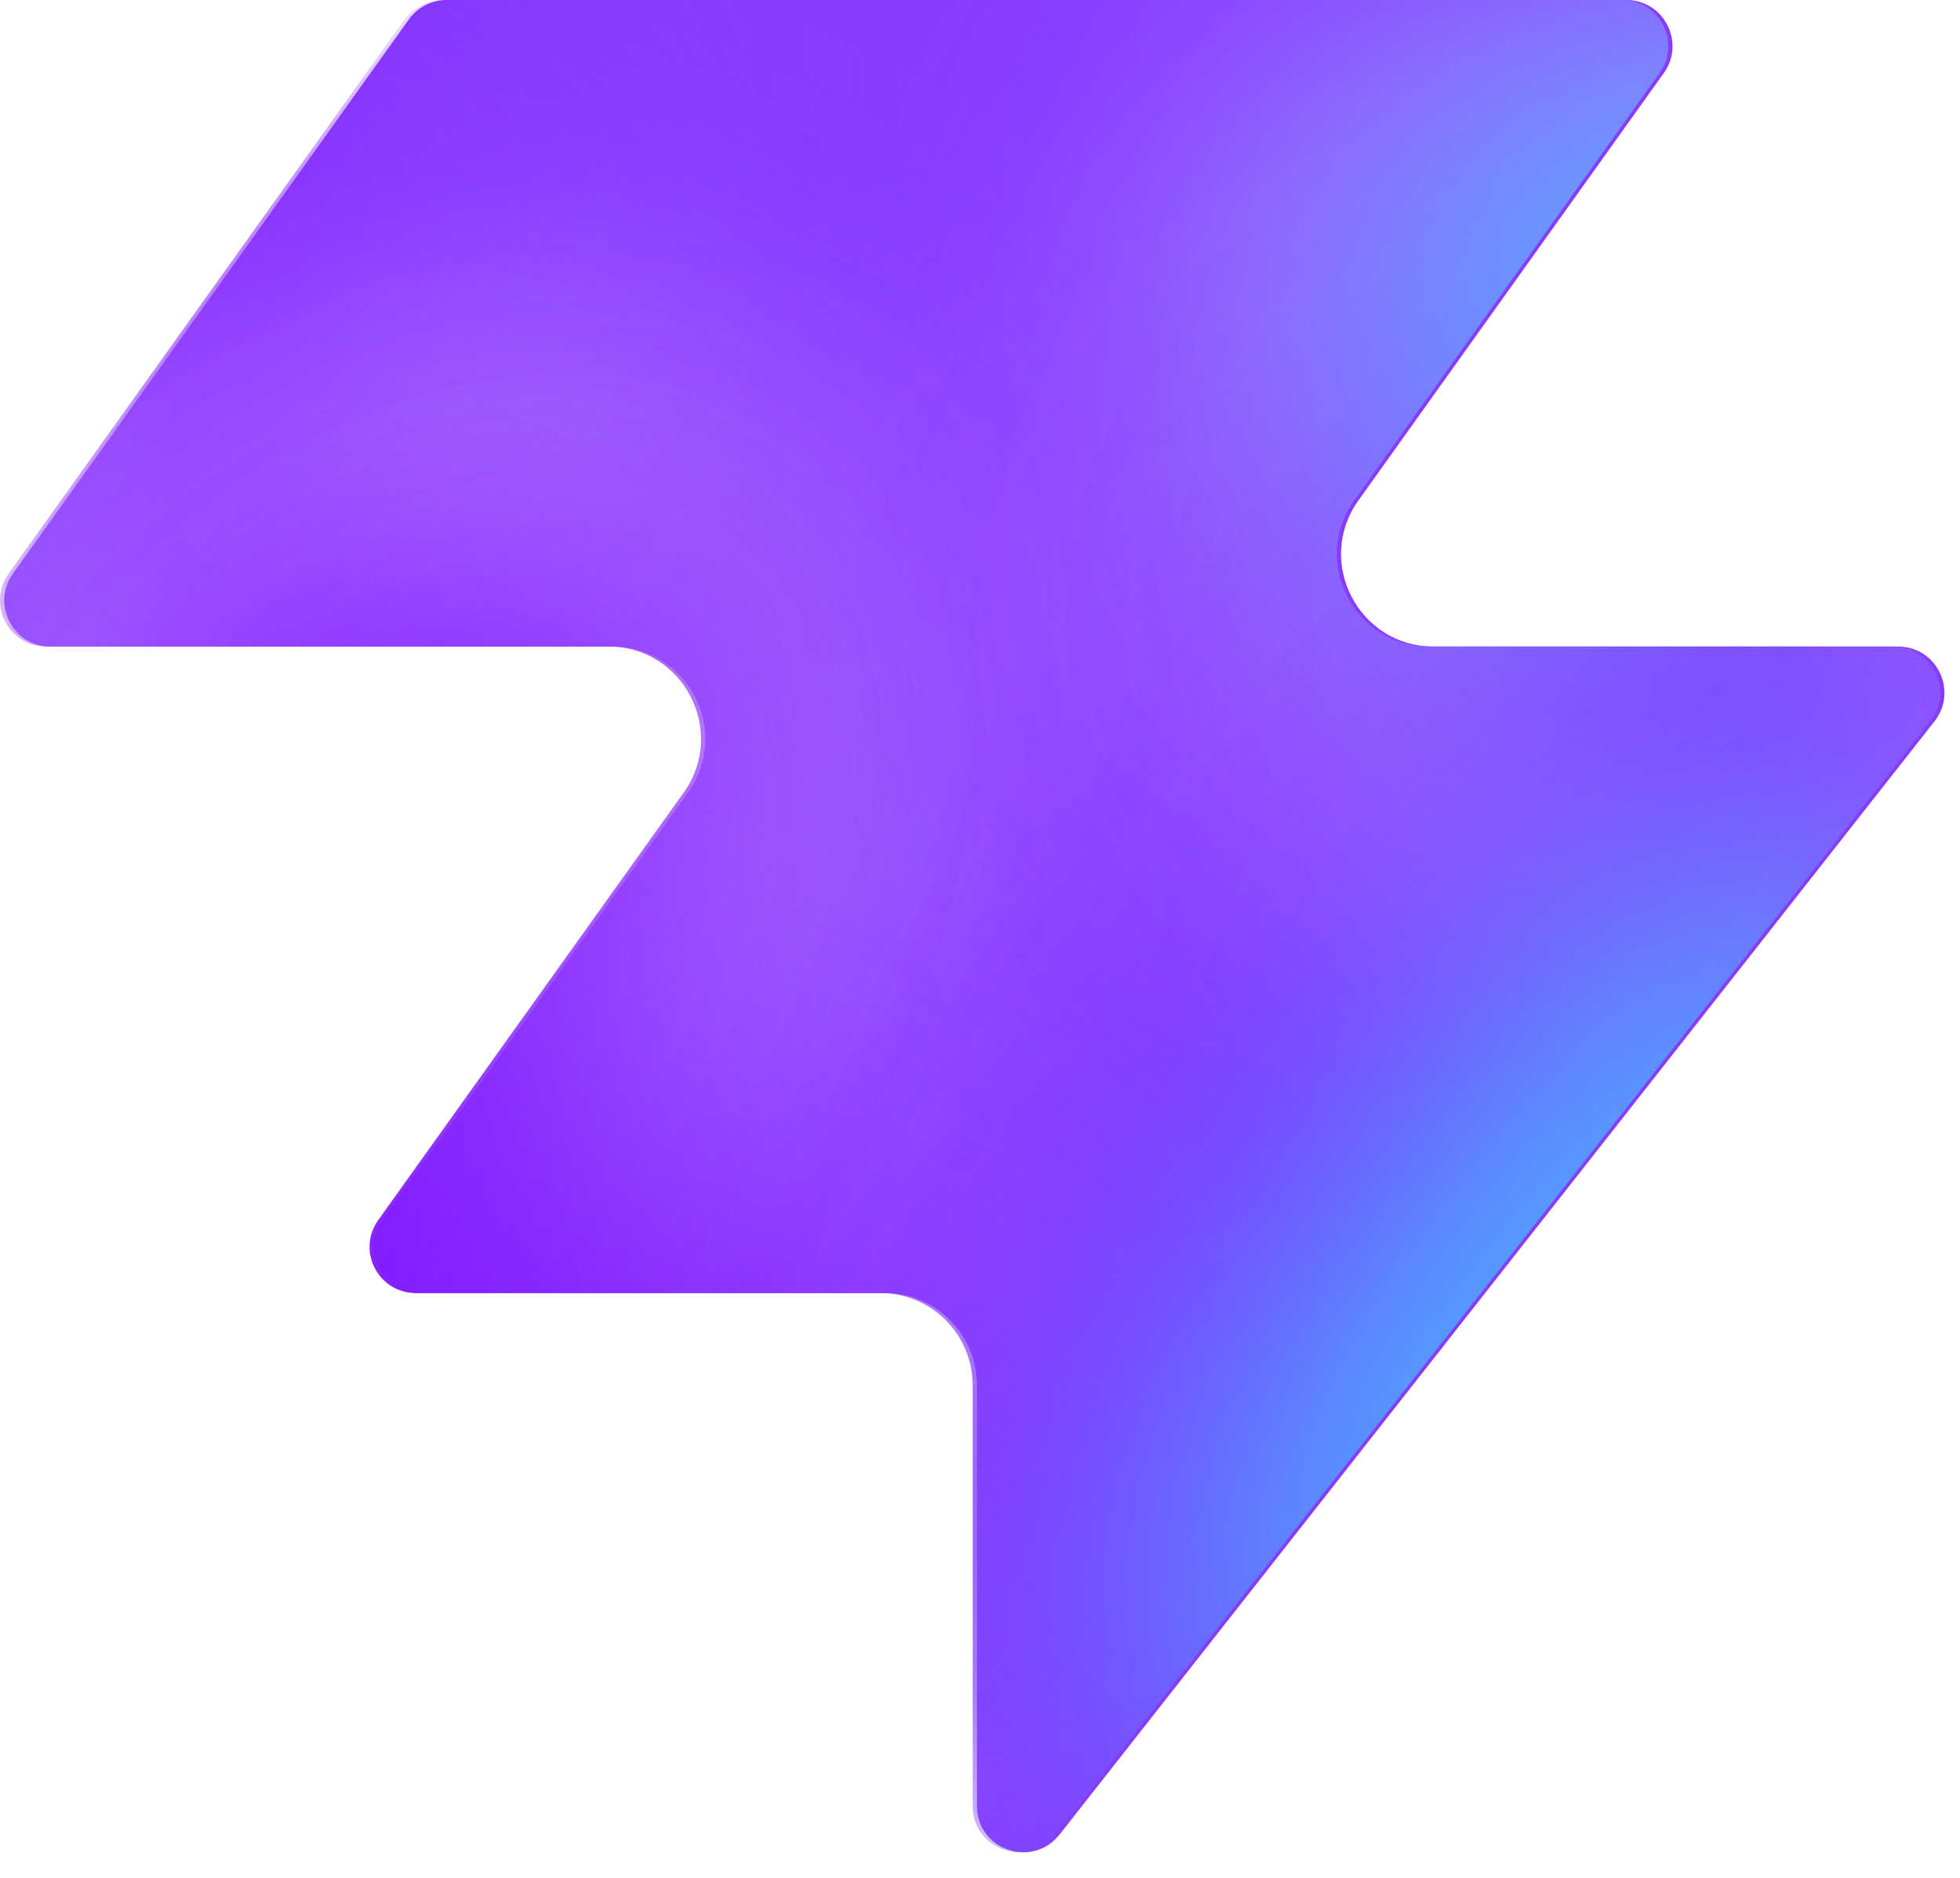
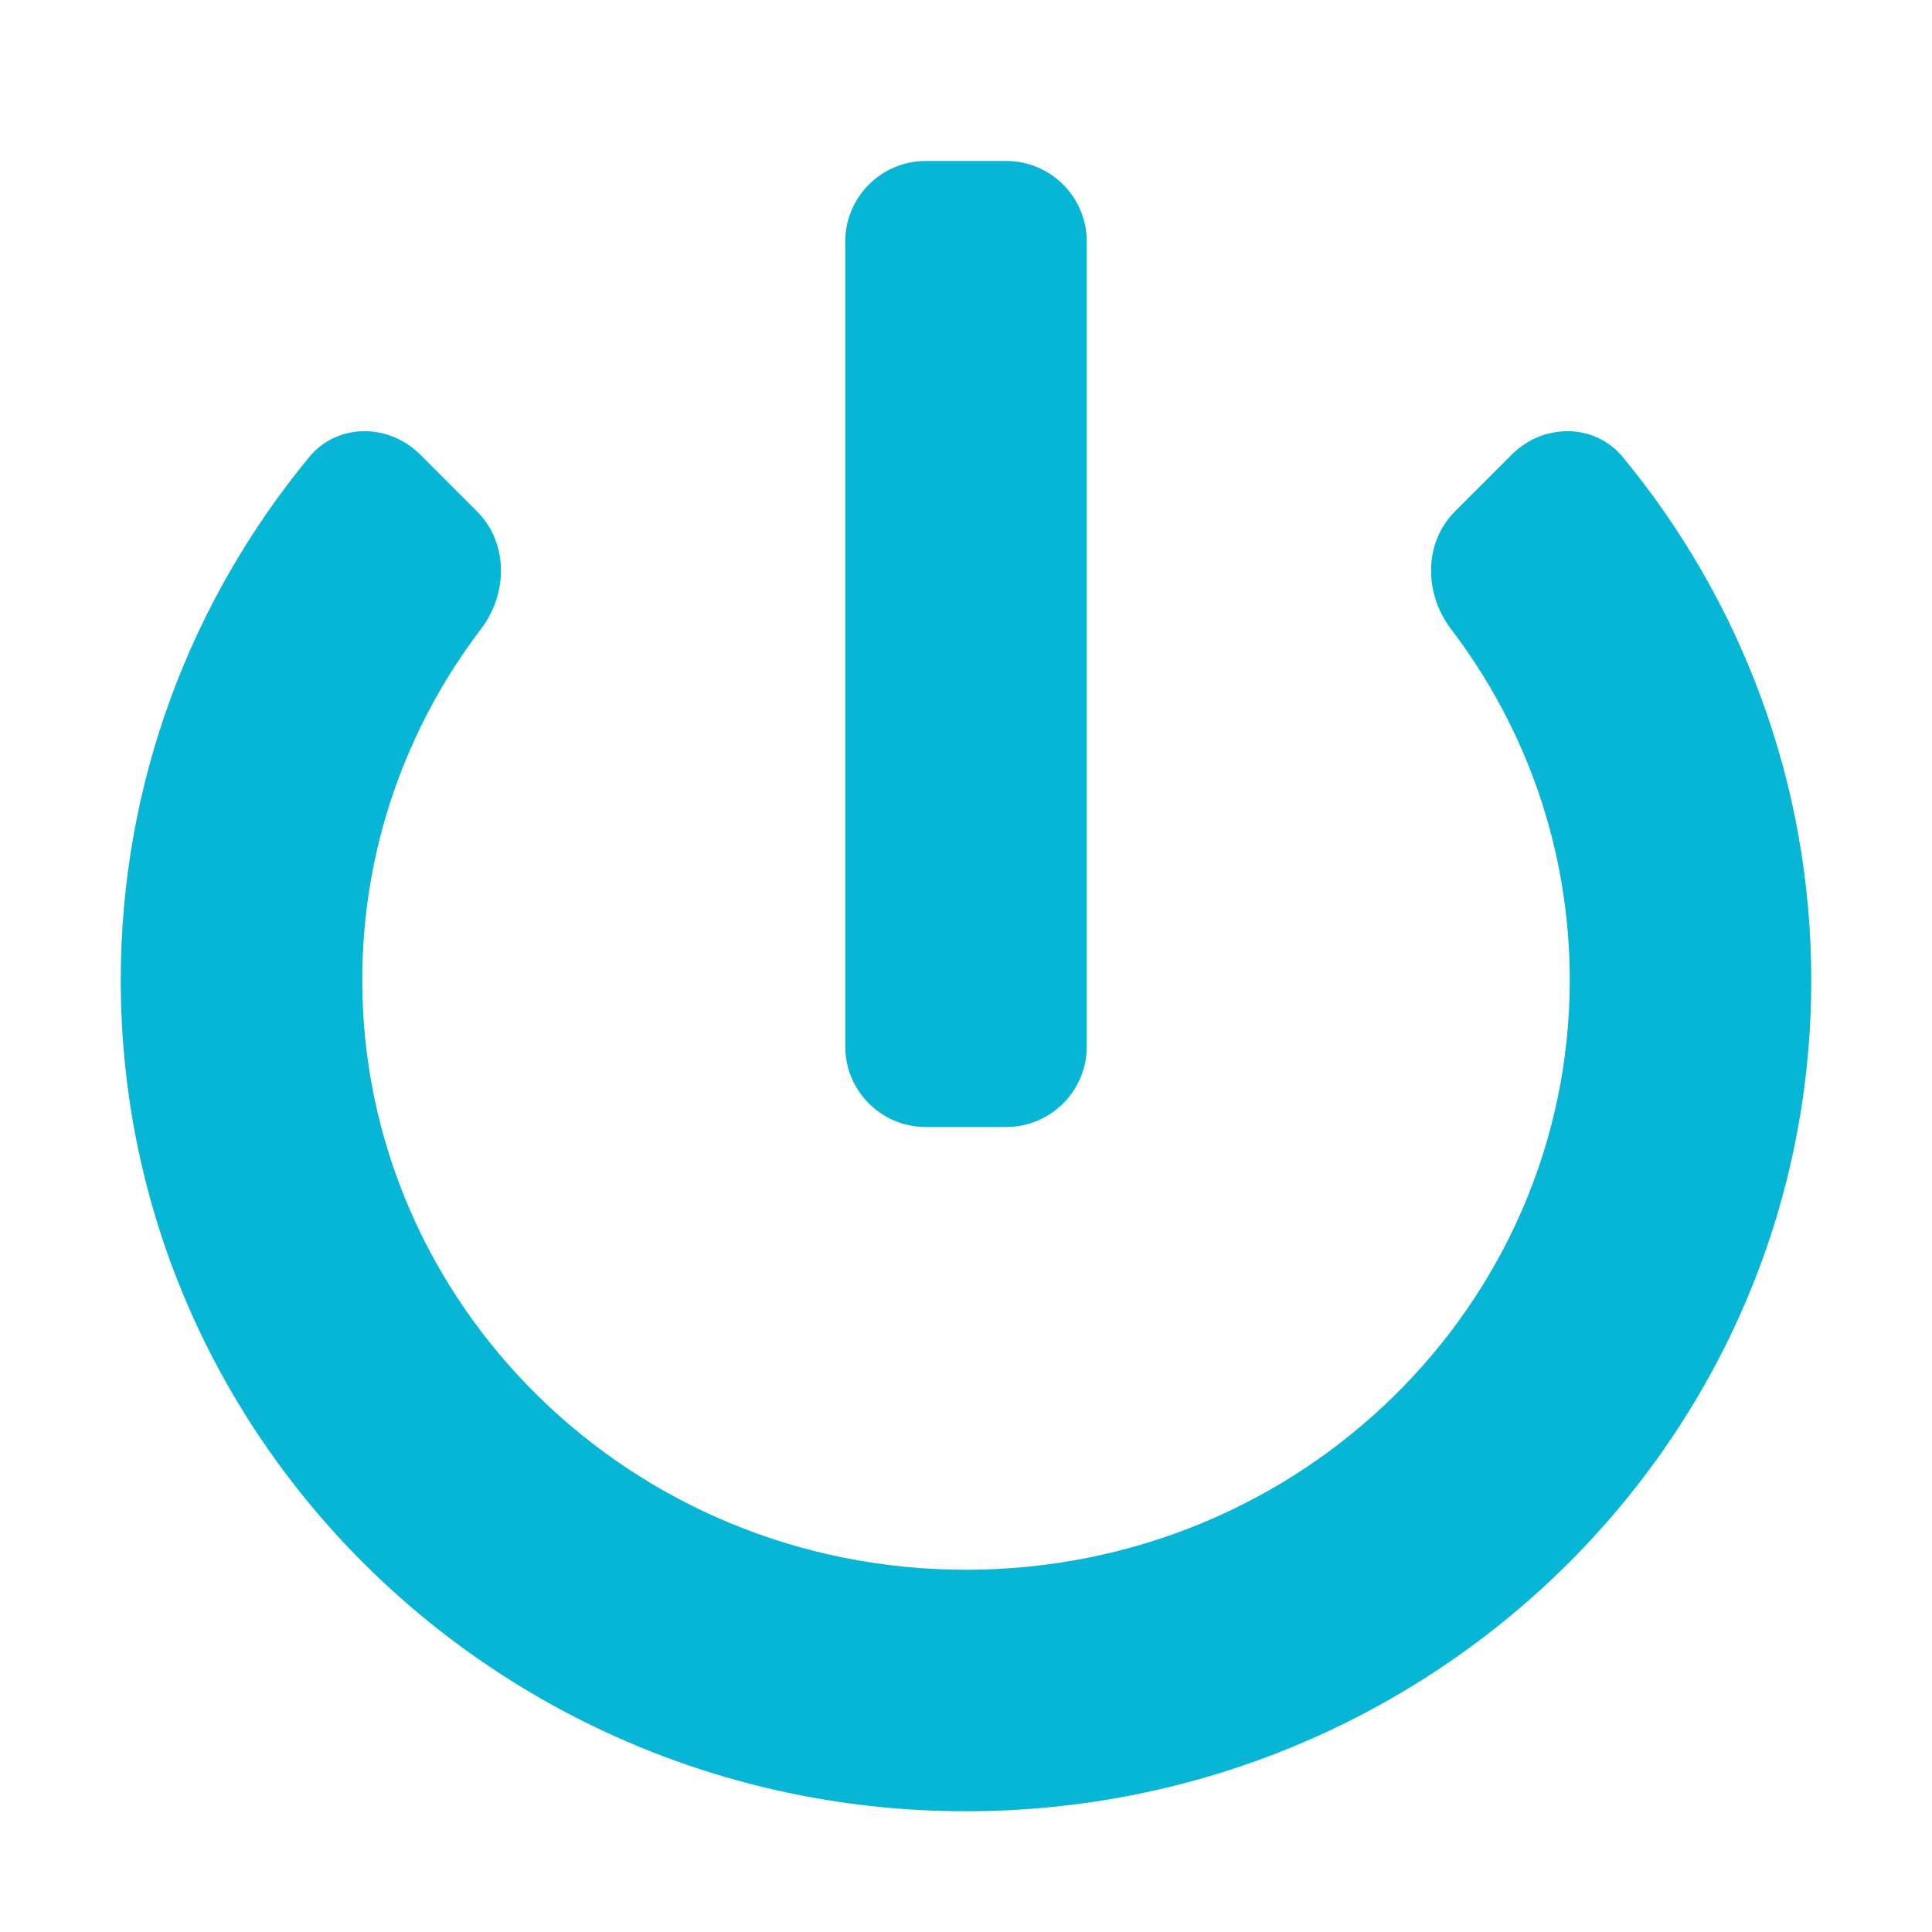
- <svg xmlns="http://www.w3.org/2000/svg" width="48" height="46" fill="none" viewBox="0 0 48 46">
-   <path fill="#863bff" d="M25.946 44.938c-.664.845-2.021.375-2.021-.698V33.937a2.26 2.26 0 0 0-2.262-2.262H10.287c-.92 0-1.456-1.04-.92-1.788l7.48-10.471c1.07-1.497 0-3.578-1.842-3.578H1.237c-.92 0-1.456-1.04-.92-1.788L10.013.474c.214-.297.556-.474.92-.474h28.894c.92 0 1.456 1.04.92 1.788l-7.48 10.471c-1.07 1.498 0 3.579 1.842 3.579h11.377c.943 0 1.473 1.088.89 1.83L25.947 44.94z" style="fill:#863bff;fill:color(display-p3 .525 .23 1);fill-opacity:1" />
-   <mask id="a" width="48" height="46" x="0" y="0" maskUnits="userSpaceOnUse" style="mask-type:alpha">
-     <path fill="#000" d="M25.842 44.938c-.664.844-2.021.375-2.021-.698V33.937a2.26 2.26 0 0 0-2.262-2.262H10.183c-.92 0-1.456-1.04-.92-1.788l7.48-10.471c1.07-1.498 0-3.579-1.842-3.579H1.133c-.92 0-1.456-1.04-.92-1.787L9.91.473c.214-.297.556-.474.92-.474h28.894c.92 0 1.456 1.04.92 1.788l-7.48 10.471c-1.07 1.498 0 3.578 1.842 3.578h11.377c.943 0 1.473 1.088.89 1.832L25.843 44.94z" style="fill:#000;fill-opacity:1" />
-   </mask>
-   <g mask="url(#a)">
-     <g filter="url(#b)">
-       <ellipse cx="5.508" cy="14.704" fill="#ede6ff" rx="5.508" ry="14.704" style="fill:#ede6ff;fill:color(display-p3 .927 .903 1);fill-opacity:1" transform="matrix(.00324 1 1 -.00324 -4.47 31.516)" />
-     </g>
-     <g filter="url(#c)">
-       <ellipse cx="10.399" cy="29.851" fill="#ede6ff" rx="10.399" ry="29.851" style="fill:#ede6ff;fill:color(display-p3 .927 .903 1);fill-opacity:1" transform="matrix(.00324 1 1 -.00324 -39.328 7.883)" />
-     </g>
-     <g filter="url(#d)">
-       <ellipse cx="5.508" cy="30.487" fill="#7e14ff" rx="5.508" ry="30.487" style="fill:#7e14ff;fill:color(display-p3 .492 .077 1);fill-opacity:1" transform="rotate(89.814 -25.913 -14.639)scale(1 -1)" />
-     </g>
-     <g filter="url(#e)">
-       <ellipse cx="5.508" cy="30.599" fill="#7e14ff" rx="5.508" ry="30.599" style="fill:#7e14ff;fill:color(display-p3 .492 .077 1);fill-opacity:1" transform="rotate(89.814 -32.644 -3.334)scale(1 -1)" />
-     </g>
-     <g filter="url(#f)">
-       <ellipse cx="5.508" cy="30.599" fill="#7e14ff" rx="5.508" ry="30.599" style="fill:#7e14ff;fill:color(display-p3 .492 .077 1);fill-opacity:1" transform="matrix(.00324 1 1 -.00324 -34.34 30.47)" />
-     </g>
-     <g filter="url(#g)">
-       <ellipse cx="14.072" cy="22.078" fill="#ede6ff" rx="14.072" ry="22.078" style="fill:#ede6ff;fill:color(display-p3 .927 .903 1);fill-opacity:1" transform="rotate(93.35 24.506 48.493)scale(-1 1)" />
-     </g>
-     <g filter="url(#h)">
-       <ellipse cx="3.47" cy="21.501" fill="#7e14ff" rx="3.47" ry="21.501" style="fill:#7e14ff;fill:color(display-p3 .492 .077 1);fill-opacity:1" transform="rotate(89.009 28.708 47.59)scale(-1 1)" />
-     </g>
-     <g filter="url(#i)">
-       <ellipse cx="3.47" cy="21.501" fill="#7e14ff" rx="3.47" ry="21.501" style="fill:#7e14ff;fill:color(display-p3 .492 .077 1);fill-opacity:1" transform="rotate(89.009 28.708 47.59)scale(-1 1)" />
-     </g>
-     <g filter="url(#j)">
-       <ellipse cx=".387" cy="8.972" fill="#7e14ff" rx="4.407" ry="29.108" style="fill:#7e14ff;fill:color(display-p3 .492 .077 1);fill-opacity:1" transform="rotate(39.51 .387 8.972)" />
-     </g>
-     <g filter="url(#k)">
-       <ellipse cx="47.523" cy="-6.092" fill="#7e14ff" rx="4.407" ry="29.108" style="fill:#7e14ff;fill:color(display-p3 .492 .077 1);fill-opacity:1" transform="rotate(37.892 47.523 -6.092)" />
-     </g>
-     <g filter="url(#l)">
-       <ellipse cx="41.412" cy="6.333" fill="#47bfff" rx="5.971" ry="9.665" style="fill:#47bfff;fill:color(display-p3 .28 .748 1);fill-opacity:1" transform="rotate(37.892 41.412 6.333)" />
-     </g>
-     <g filter="url(#m)">
-       <ellipse cx="-1.879" cy="38.332" fill="#7e14ff" rx="4.407" ry="29.108" style="fill:#7e14ff;fill:color(display-p3 .492 .077 1);fill-opacity:1" transform="rotate(37.892 -1.88 38.332)" />
-     </g>
-     <g filter="url(#n)">
-       <ellipse cx="-1.879" cy="38.332" fill="#7e14ff" rx="4.407" ry="29.108" style="fill:#7e14ff;fill:color(display-p3 .492 .077 1);fill-opacity:1" transform="rotate(37.892 -1.88 38.332)" />
-     </g>
-     <g filter="url(#o)">
-       <ellipse cx="35.651" cy="29.907" fill="#7e14ff" rx="4.407" ry="29.108" style="fill:#7e14ff;fill:color(display-p3 .492 .077 1);fill-opacity:1" transform="rotate(37.892 35.651 29.907)" />
-     </g>
-     <g filter="url(#p)">
-       <ellipse cx="38.418" cy="32.4" fill="#47bfff" rx="5.971" ry="15.297" style="fill:#47bfff;fill:color(display-p3 .28 .748 1);fill-opacity:1" transform="rotate(37.892 38.418 32.4)" />
-     </g>
-   </g>
-   <defs>
-     <filter id="b" width="60.045" height="41.654" x="-19.77" y="16.149" color-interpolation-filters="sRGB" filterUnits="userSpaceOnUse">
-       <feFlood flood-opacity="0" result="BackgroundImageFix" />
-       <feBlend in="SourceGraphic" in2="BackgroundImageFix" result="shape" />
-       <feGaussianBlur result="effect1_foregroundBlur_2002_17158" stdDeviation="7.659" />
-     </filter>
-     <filter id="c" width="90.34" height="51.437" x="-54.613" y="-7.533" color-interpolation-filters="sRGB" filterUnits="userSpaceOnUse">
-       <feFlood flood-opacity="0" result="BackgroundImageFix" />
-       <feBlend in="SourceGraphic" in2="BackgroundImageFix" result="shape" />
-       <feGaussianBlur result="effect1_foregroundBlur_2002_17158" stdDeviation="7.659" />
-     </filter>
-     <filter id="d" width="79.355" height="29.4" x="-49.64" y="2.03" color-interpolation-filters="sRGB" filterUnits="userSpaceOnUse">
-       <feFlood flood-opacity="0" result="BackgroundImageFix" />
-       <feBlend in="SourceGraphic" in2="BackgroundImageFix" result="shape" />
-       <feGaussianBlur result="effect1_foregroundBlur_2002_17158" stdDeviation="4.596" />
-     </filter>
-     <filter id="e" width="79.579" height="29.4" x="-45.045" y="20.029" color-interpolation-filters="sRGB" filterUnits="userSpaceOnUse">
-       <feFlood flood-opacity="0" result="BackgroundImageFix" />
-       <feBlend in="SourceGraphic" in2="BackgroundImageFix" result="shape" />
-       <feGaussianBlur result="effect1_foregroundBlur_2002_17158" stdDeviation="4.596" />
-     </filter>
-     <filter id="f" width="79.579" height="29.4" x="-43.513" y="21.178" color-interpolation-filters="sRGB" filterUnits="userSpaceOnUse">
-       <feFlood flood-opacity="0" result="BackgroundImageFix" />
-       <feBlend in="SourceGraphic" in2="BackgroundImageFix" result="shape" />
-       <feGaussianBlur result="effect1_foregroundBlur_2002_17158" stdDeviation="4.596" />
-     </filter>
-     <filter id="g" width="74.749" height="58.852" x="15.756" y="-17.901" color-interpolation-filters="sRGB" filterUnits="userSpaceOnUse">
-       <feFlood flood-opacity="0" result="BackgroundImageFix" />
-       <feBlend in="SourceGraphic" in2="BackgroundImageFix" result="shape" />
-       <feGaussianBlur result="effect1_foregroundBlur_2002_17158" stdDeviation="7.659" />
-     </filter>
-     <filter id="h" width="61.377" height="25.362" x="23.548" y="2.284" color-interpolation-filters="sRGB" filterUnits="userSpaceOnUse">
-       <feFlood flood-opacity="0" result="BackgroundImageFix" />
-       <feBlend in="SourceGraphic" in2="BackgroundImageFix" result="shape" />
-       <feGaussianBlur result="effect1_foregroundBlur_2002_17158" stdDeviation="4.596" />
-     </filter>
-     <filter id="i" width="61.377" height="25.362" x="23.548" y="2.284" color-interpolation-filters="sRGB" filterUnits="userSpaceOnUse">
-       <feFlood flood-opacity="0" result="BackgroundImageFix" />
-       <feBlend in="SourceGraphic" in2="BackgroundImageFix" result="shape" />
-       <feGaussianBlur result="effect1_foregroundBlur_2002_17158" stdDeviation="4.596" />
-     </filter>
-     <filter id="j" width="56.045" height="63.649" x="-27.636" y="-22.853" color-interpolation-filters="sRGB" filterUnits="userSpaceOnUse">
-       <feFlood flood-opacity="0" result="BackgroundImageFix" />
-       <feBlend in="SourceGraphic" in2="BackgroundImageFix" result="shape" />
-       <feGaussianBlur result="effect1_foregroundBlur_2002_17158" stdDeviation="4.596" />
-     </filter>
-     <filter id="k" width="54.814" height="64.646" x="20.116" y="-38.415" color-interpolation-filters="sRGB" filterUnits="userSpaceOnUse">
-       <feFlood flood-opacity="0" result="BackgroundImageFix" />
-       <feBlend in="SourceGraphic" in2="BackgroundImageFix" result="shape" />
-       <feGaussianBlur result="effect1_foregroundBlur_2002_17158" stdDeviation="4.596" />
-     </filter>
-     <filter id="l" width="33.541" height="35.313" x="24.641" y="-11.323" color-interpolation-filters="sRGB" filterUnits="userSpaceOnUse">
-       <feFlood flood-opacity="0" result="BackgroundImageFix" />
-       <feBlend in="SourceGraphic" in2="BackgroundImageFix" result="shape" />
-       <feGaussianBlur result="effect1_foregroundBlur_2002_17158" stdDeviation="4.596" />
-     </filter>
-     <filter id="m" width="54.814" height="64.646" x="-29.286" y="6.009" color-interpolation-filters="sRGB" filterUnits="userSpaceOnUse">
-       <feFlood flood-opacity="0" result="BackgroundImageFix" />
-       <feBlend in="SourceGraphic" in2="BackgroundImageFix" result="shape" />
-       <feGaussianBlur result="effect1_foregroundBlur_2002_17158" stdDeviation="4.596" />
-     </filter>
-     <filter id="n" width="54.814" height="64.646" x="-29.286" y="6.009" color-interpolation-filters="sRGB" filterUnits="userSpaceOnUse">
-       <feFlood flood-opacity="0" result="BackgroundImageFix" />
-       <feBlend in="SourceGraphic" in2="BackgroundImageFix" result="shape" />
-       <feGaussianBlur result="effect1_foregroundBlur_2002_17158" stdDeviation="4.596" />
-     </filter>
-     <filter id="o" width="54.814" height="64.646" x="8.244" y="-2.416" color-interpolation-filters="sRGB" filterUnits="userSpaceOnUse">
-       <feFlood flood-opacity="0" result="BackgroundImageFix" />
-       <feBlend in="SourceGraphic" in2="BackgroundImageFix" result="shape" />
-       <feGaussianBlur result="effect1_foregroundBlur_2002_17158" stdDeviation="4.596" />
-     </filter>
-     <filter id="p" width="39.409" height="43.623" x="18.713" y="10.588" color-interpolation-filters="sRGB" filterUnits="userSpaceOnUse">
-       <feFlood flood-opacity="0" result="BackgroundImageFix" />
-       <feBlend in="SourceGraphic" in2="BackgroundImageFix" result="shape" />
-       <feGaussianBlur result="effect1_foregroundBlur_2002_17158" stdDeviation="4.596" />
-     </filter>
-   </defs>
+ <svg xmlns="http://www.w3.org/2000/svg" width="800px" height="800px" viewBox="0 0 24 24" fill="none">
+   <path d="M10.5 13C10.5 13.552 10.948 14 11.5 14H12.5C13.052 14 13.5 13.552 13.5 13V3C13.5 2.448 13.052 2 12.5 2H11.5C10.948 2 10.5 2.448 10.5 3V13Z" fill="#06b6d4" />
+   <path d="M5.976 7.813C6.31 7.374 6.317 6.744 5.926 6.353L5.219 5.646C4.829 5.256 4.191 5.253 3.84 5.679C2.38 7.45 1.5 9.712 1.5 12.176C1.5 17.906 6.229 22.5 12 22.5C17.771 22.5 22.5 17.906 22.5 12.176C22.5 9.712 21.62 7.45 20.16 5.679C19.809 5.253 19.172 5.256 18.781 5.646L18.074 6.353C17.683 6.744 17.69 7.374 18.024 7.813C18.954 9.034 19.5 10.544 19.5 12.176C19.5 16.193 16.17 19.5 12 19.5C7.83 19.5 4.5 16.193 4.5 12.176C4.5 10.544 5.046 9.034 5.976 7.813Z" fill="#06b6d4" />
</svg>
